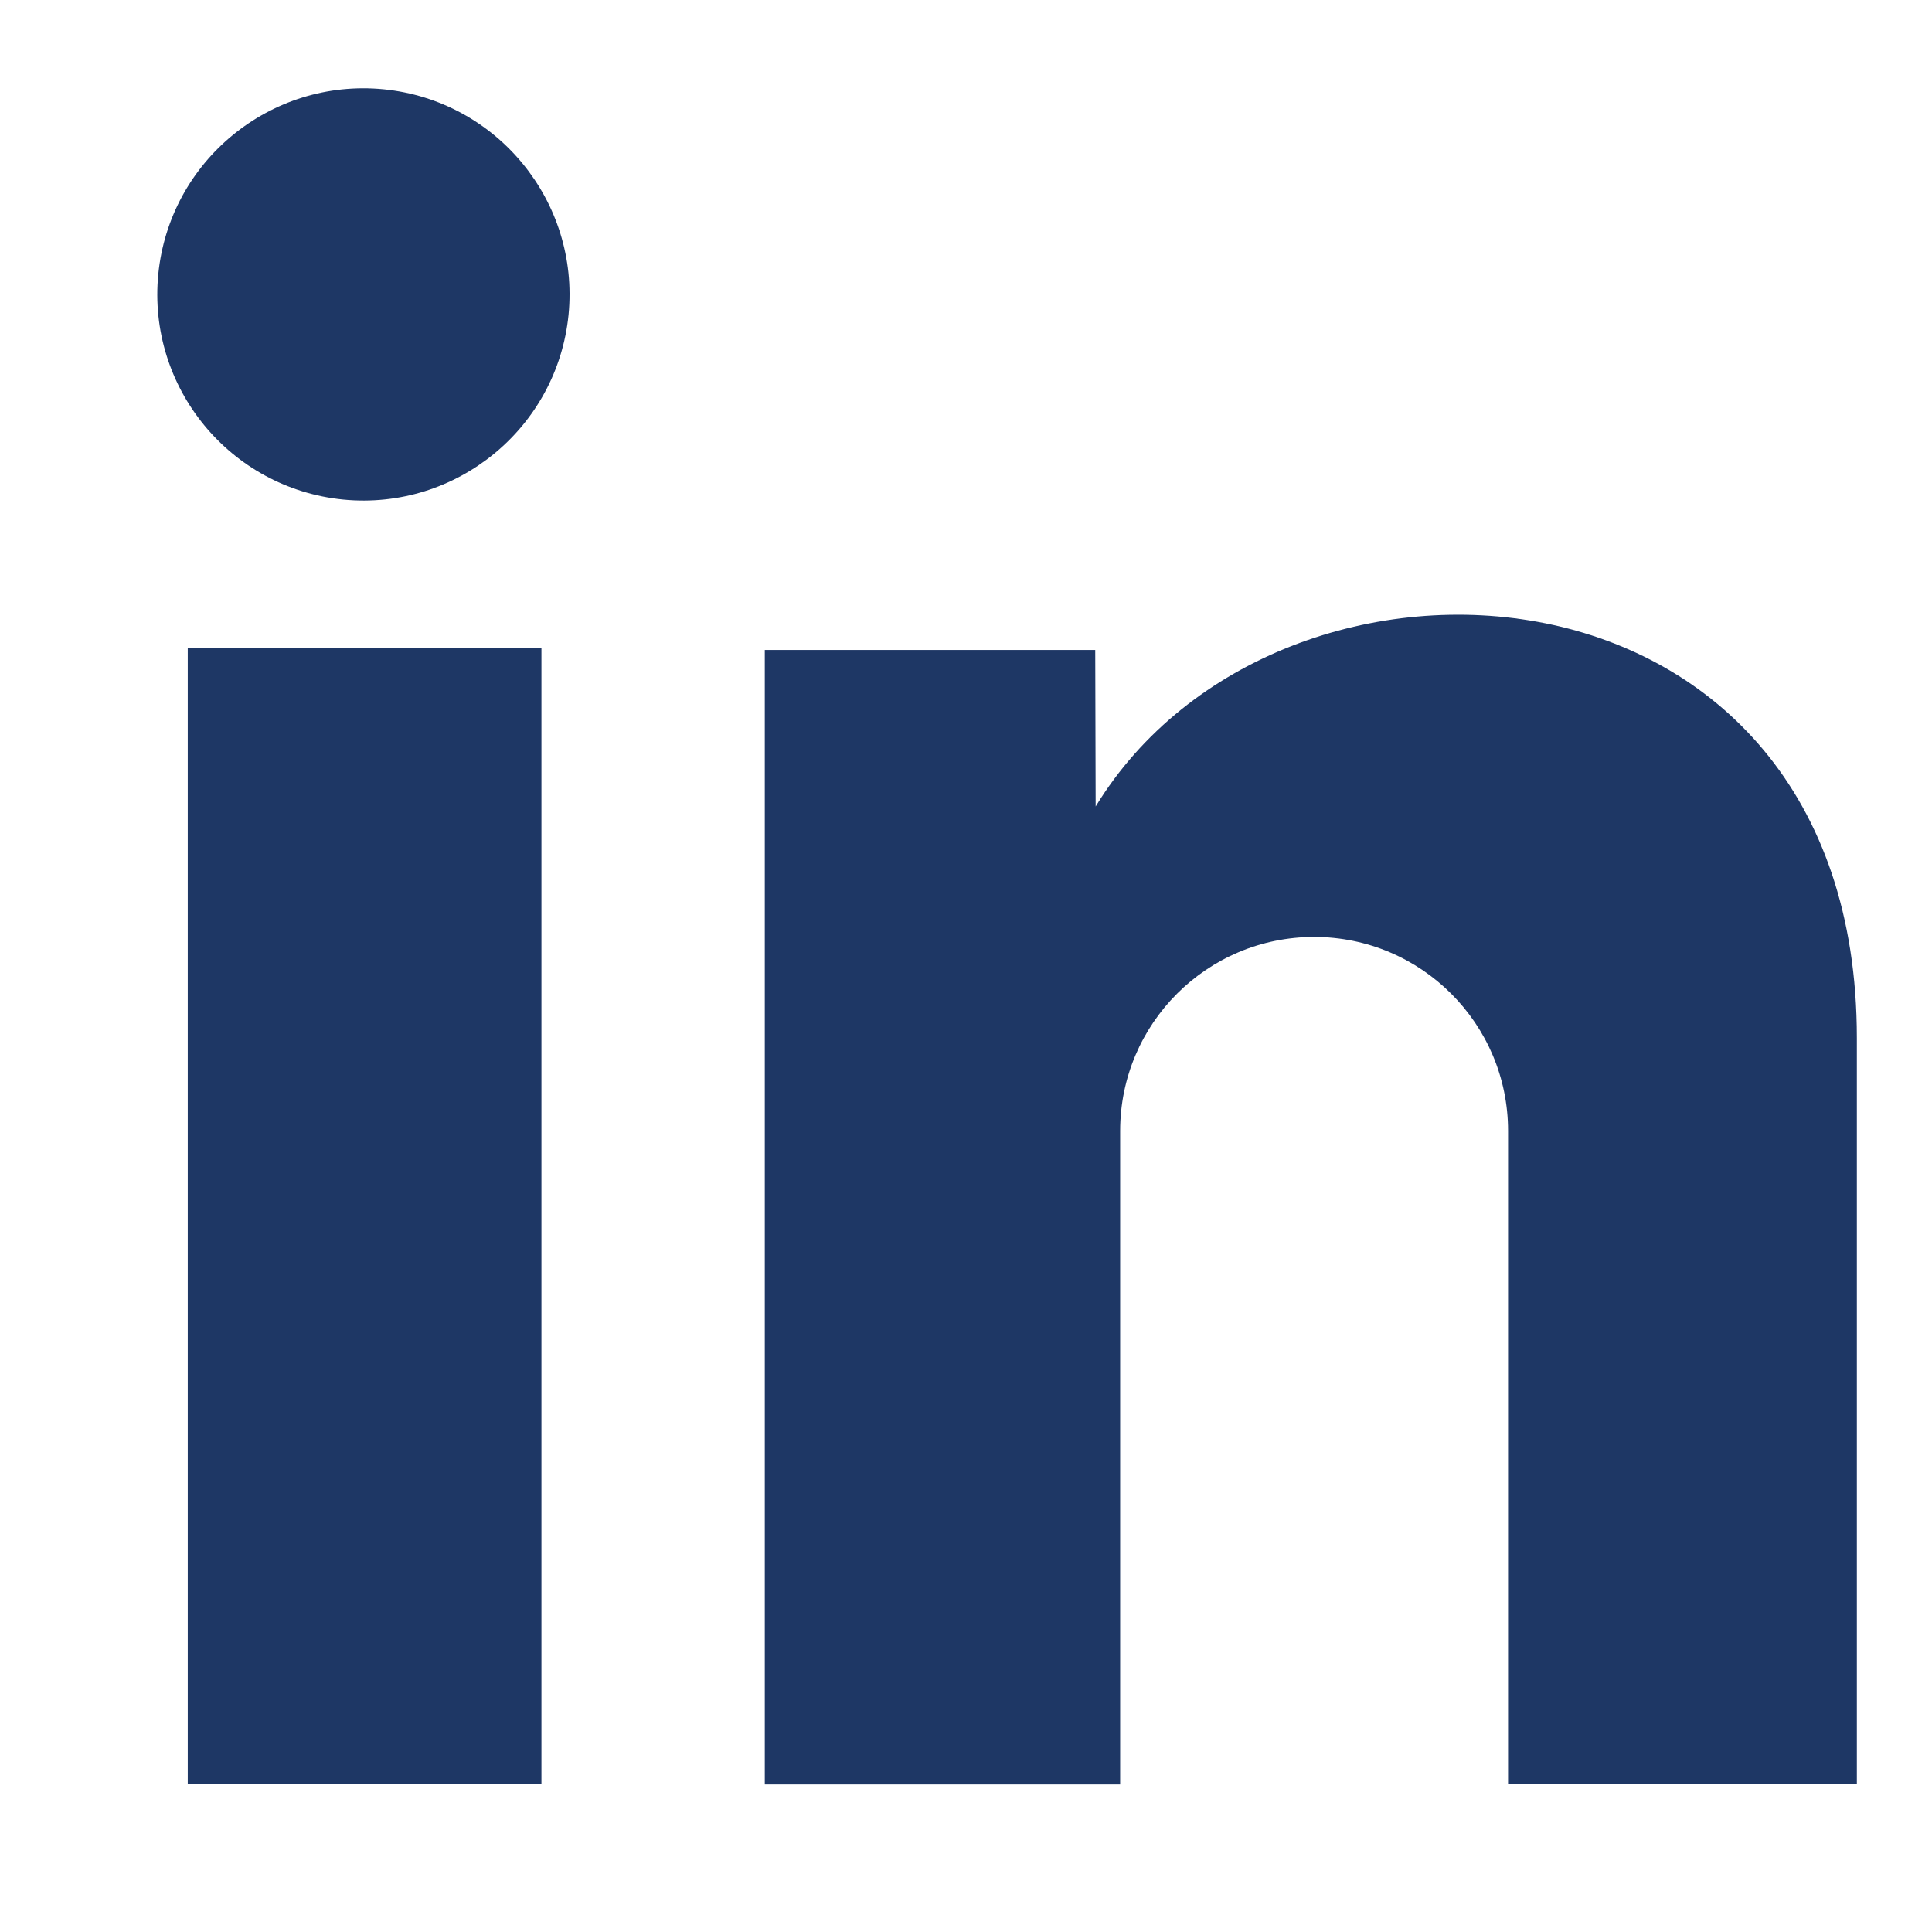
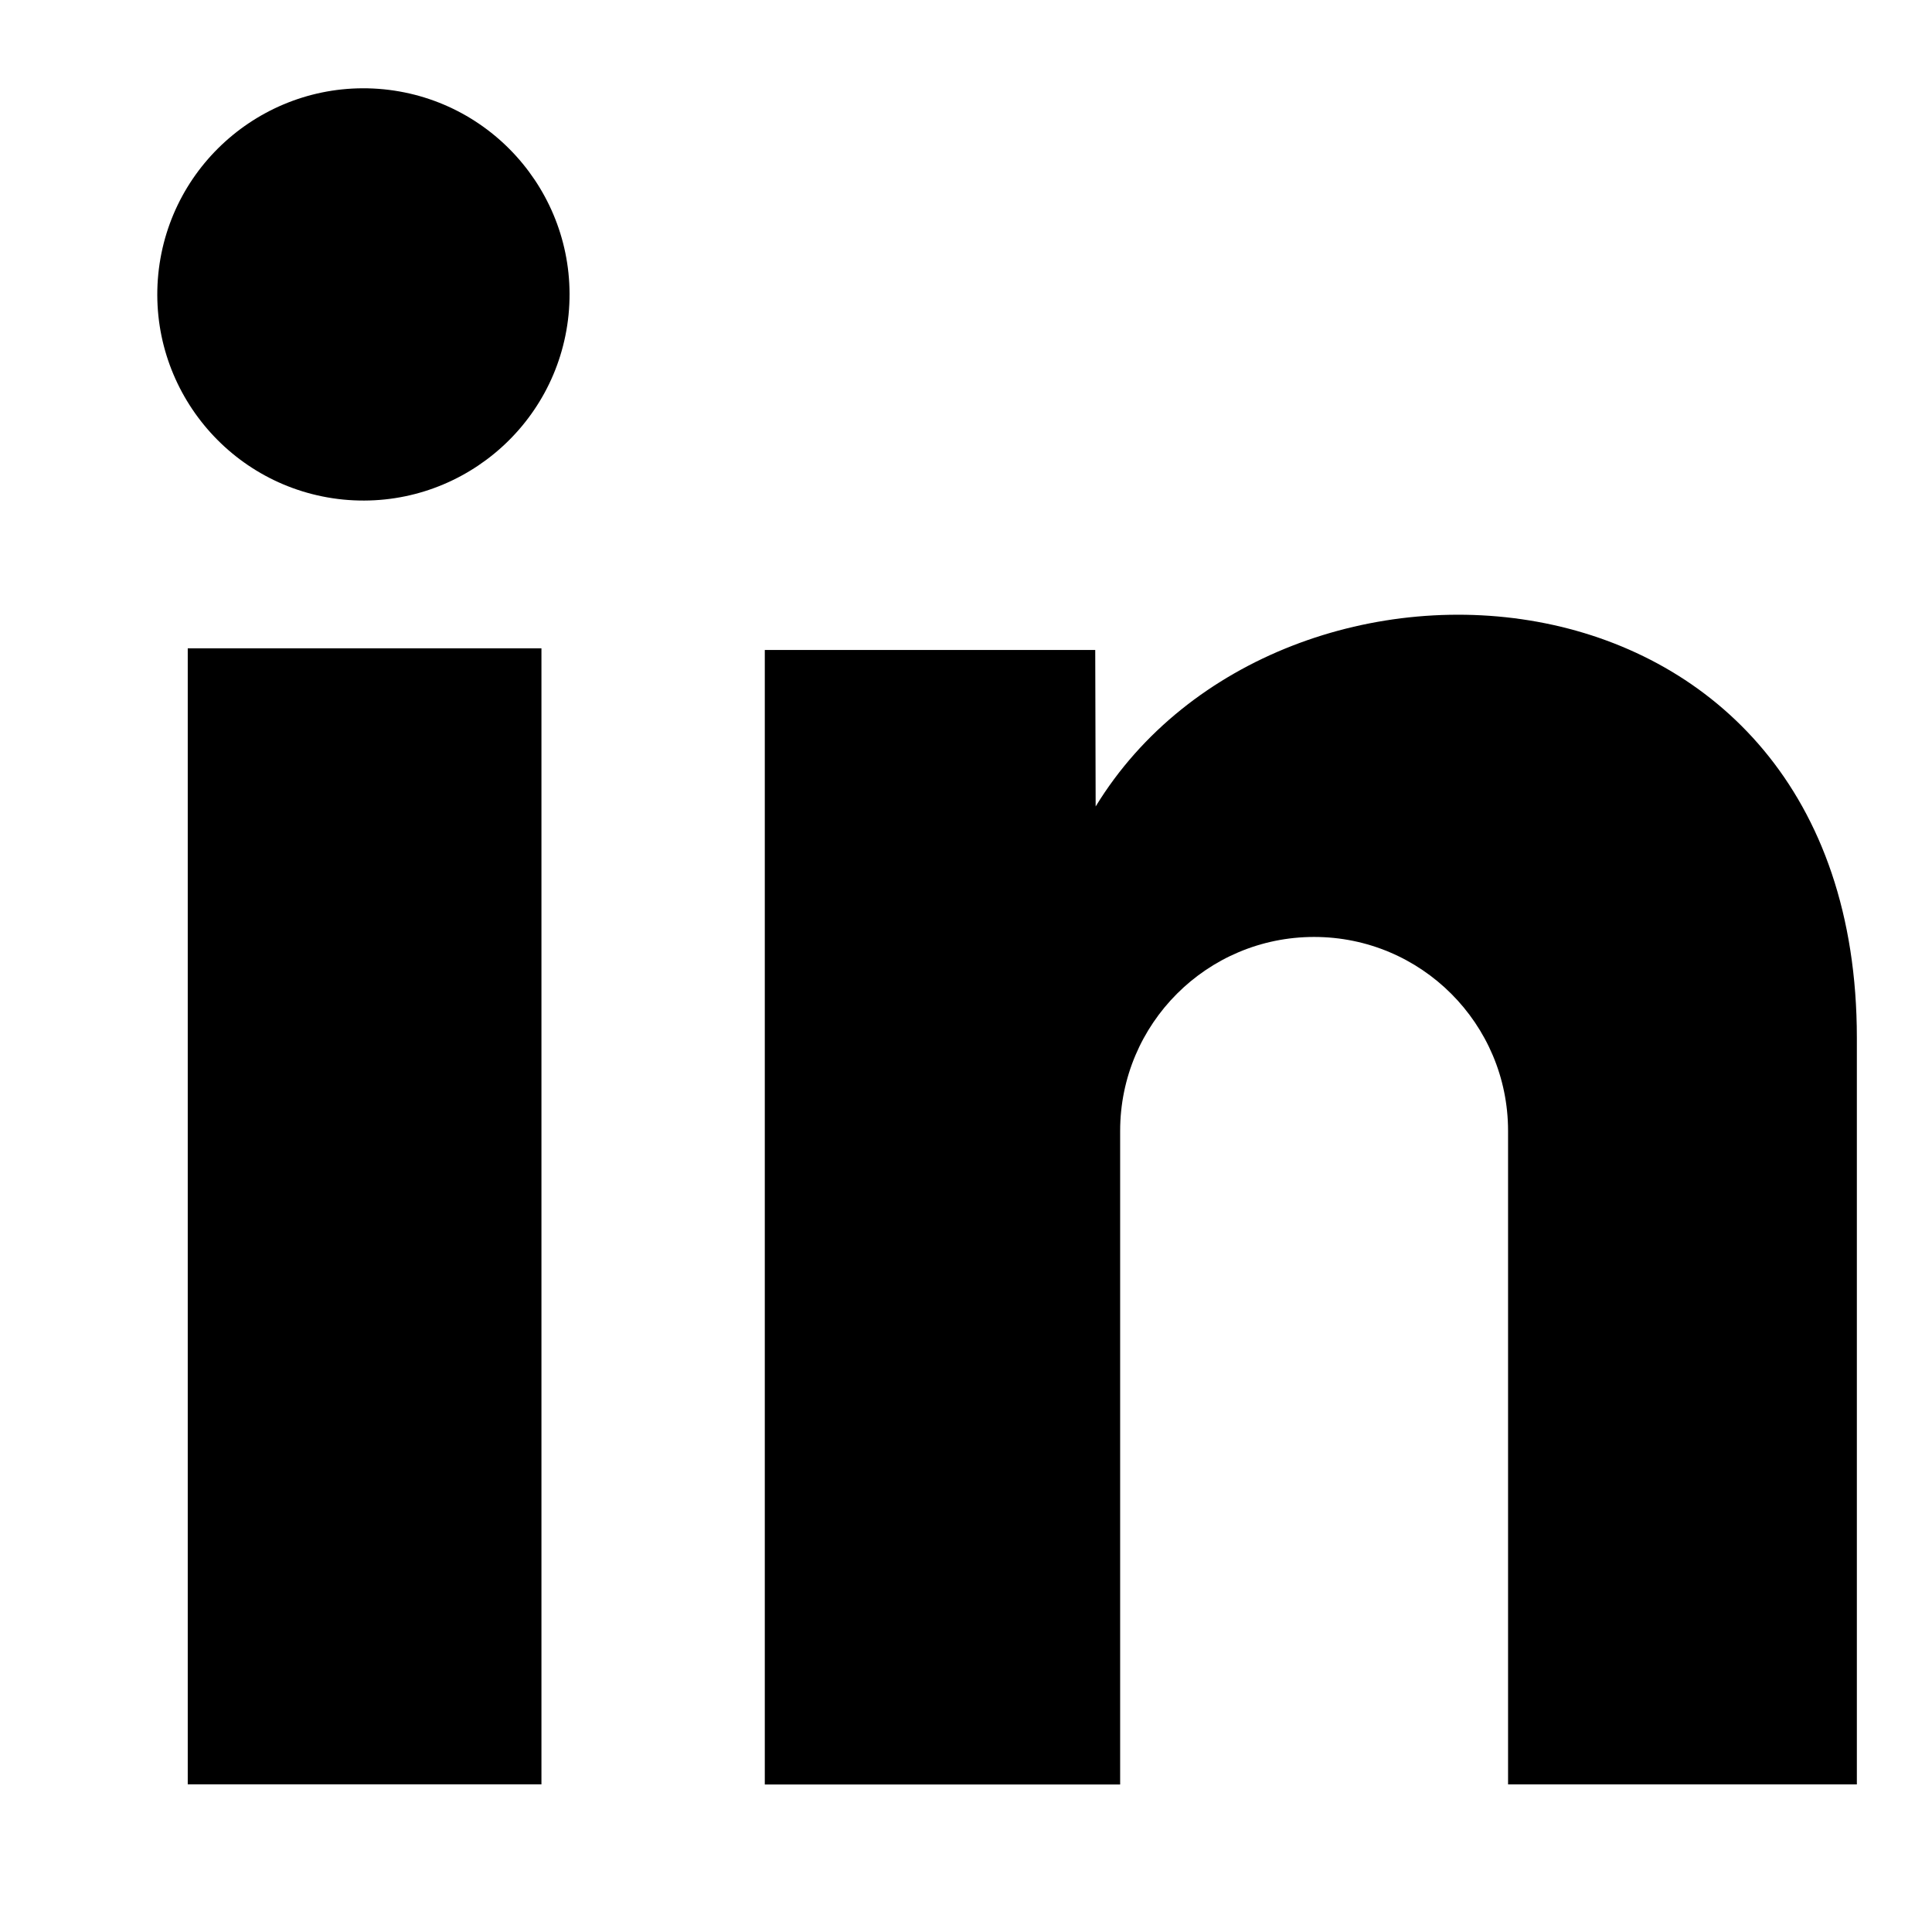
- <svg xmlns="http://www.w3.org/2000/svg" width="28" height="28" fill="#1e3765">
+ <svg xmlns="http://www.w3.org/2000/svg" width="28" height="28">
  <path d="M15.879 11.688c2.669-4.37 11.032-3.827 11.032 3.354v10.819h-5.055V16.39a2.811 2.811 0 1 0-5.622 0v9.472h-5.15V9.42h4.789l.006 2.267.001.001zM7.847 9.396H2.721V25.86h5.126V9.396zm.393-4.835a2.99 2.99 0 0 0-2.679-3.267 2.99 2.99 0 0 0-3.267 2.679A2.99 2.99 0 0 0 4.973 7.24 2.99 2.99 0 0 0 8.24 4.561z" />
</svg>
